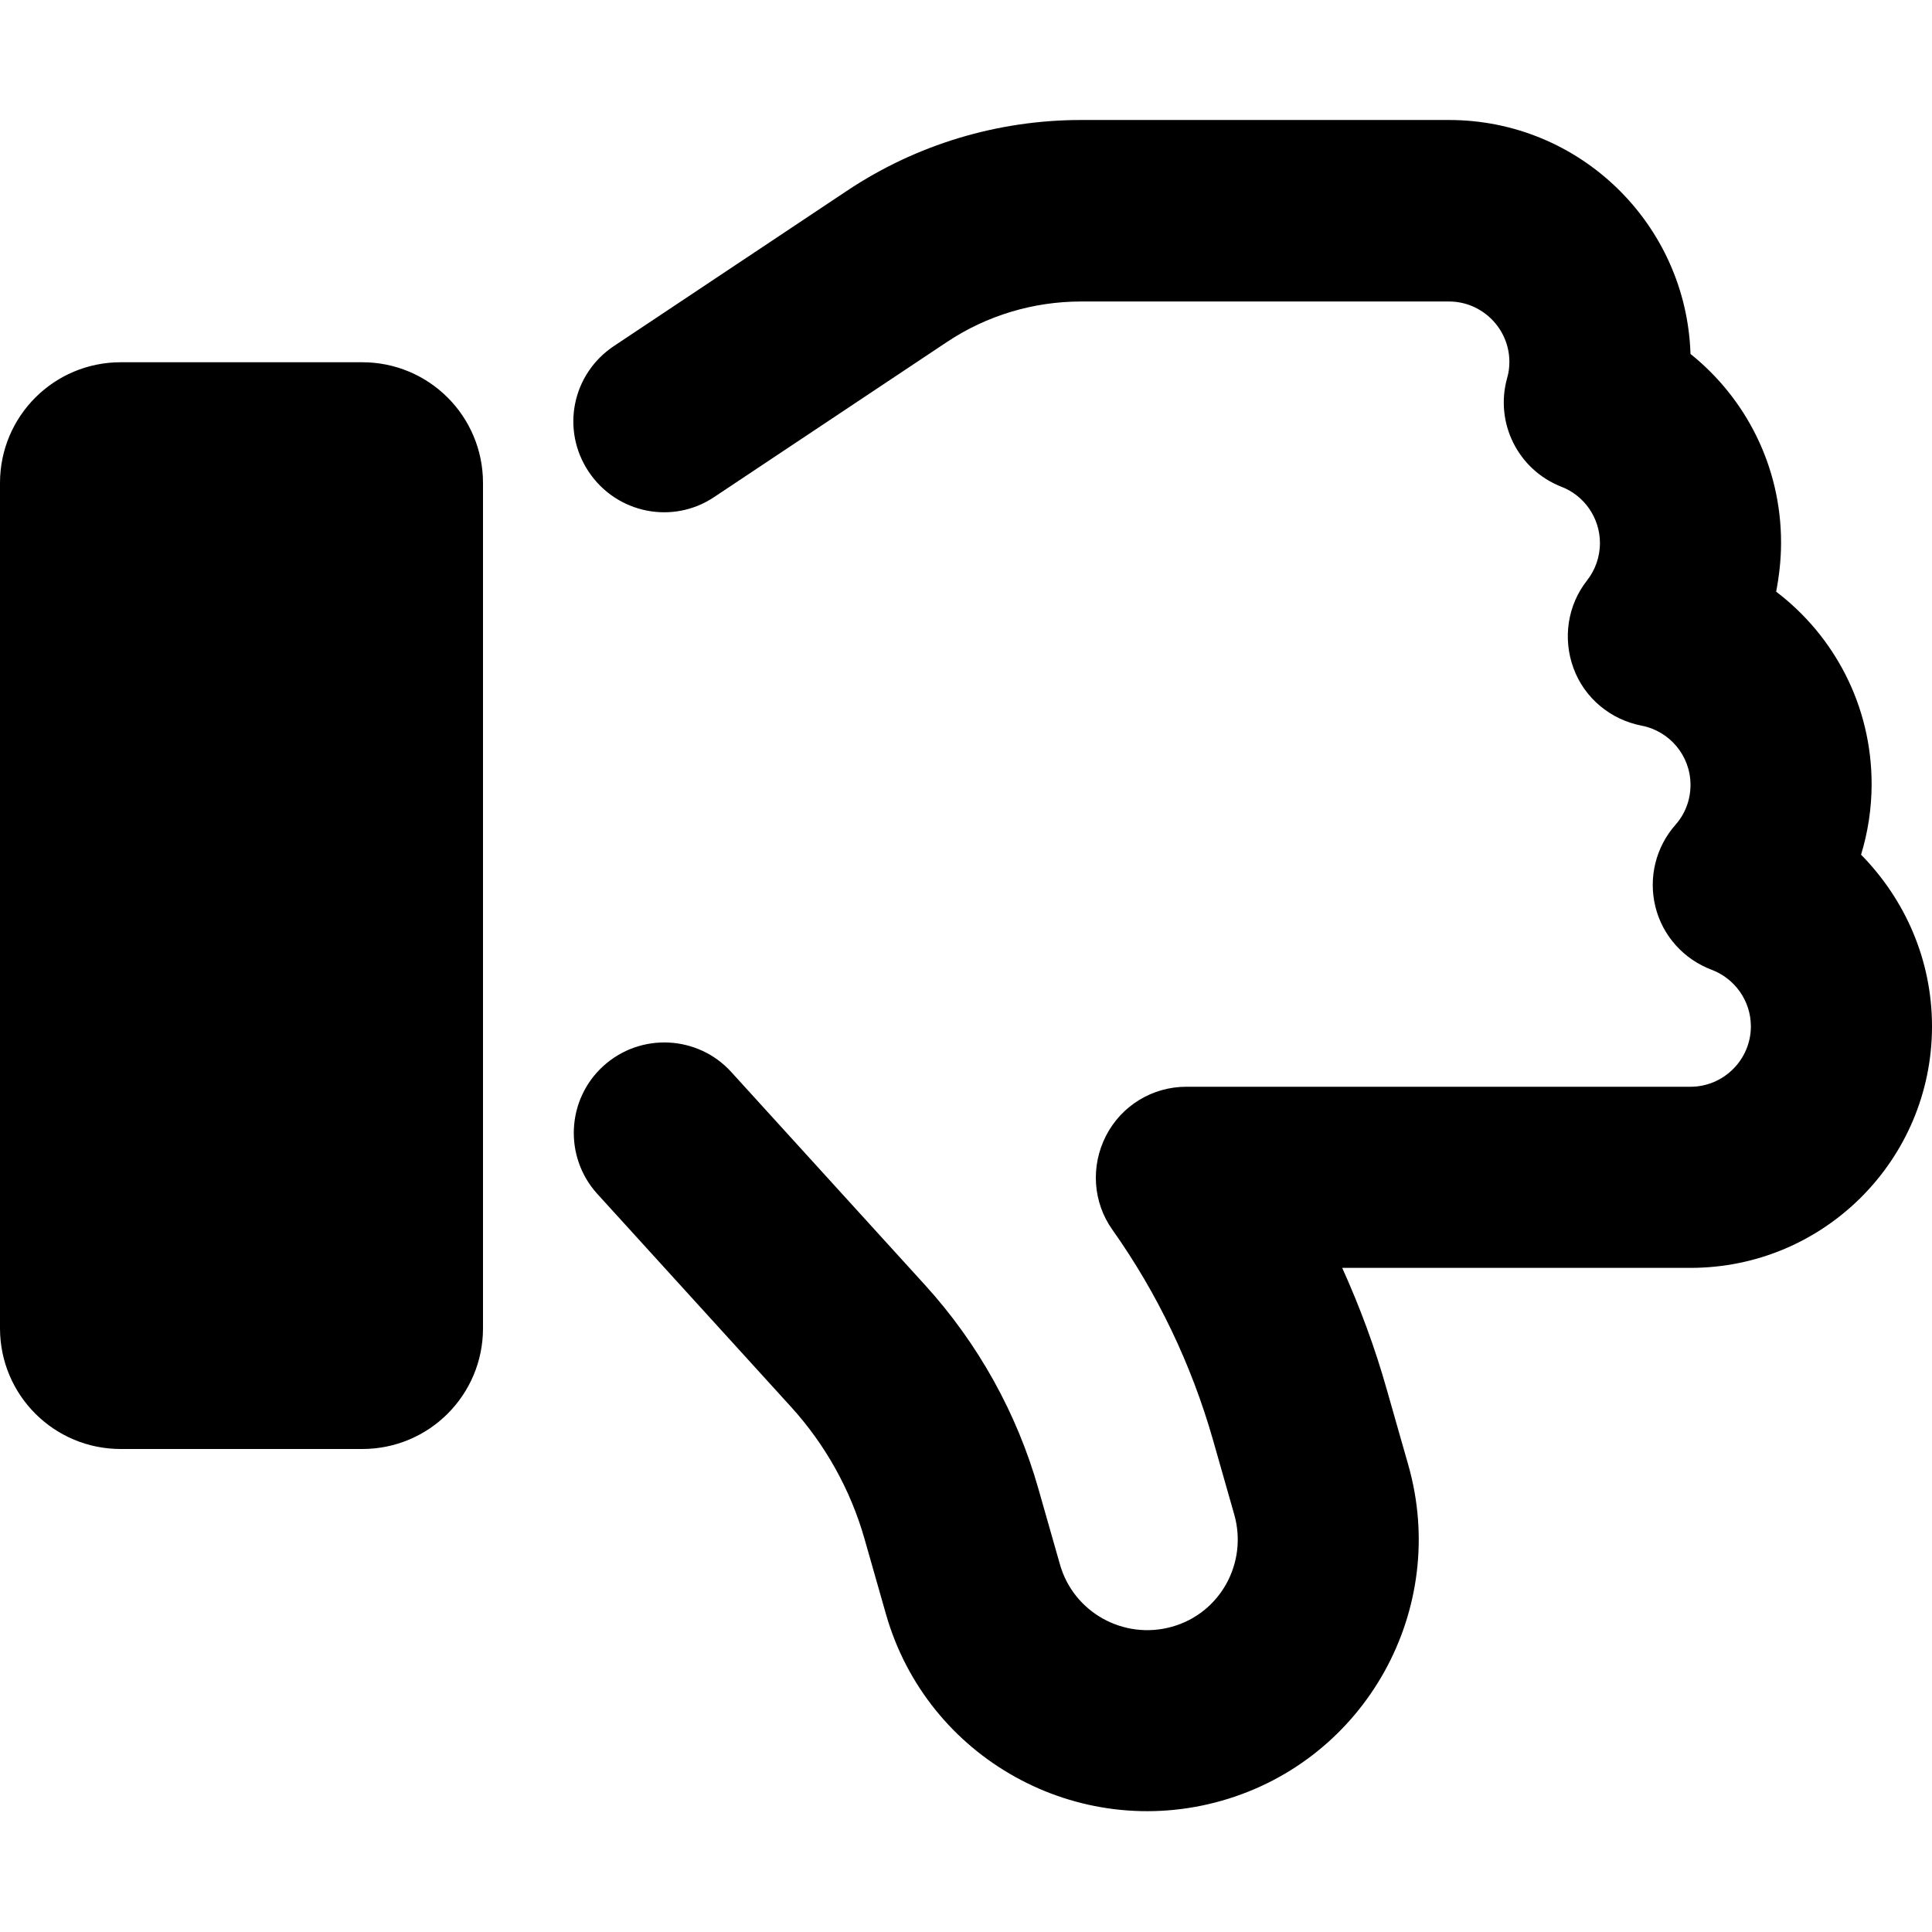
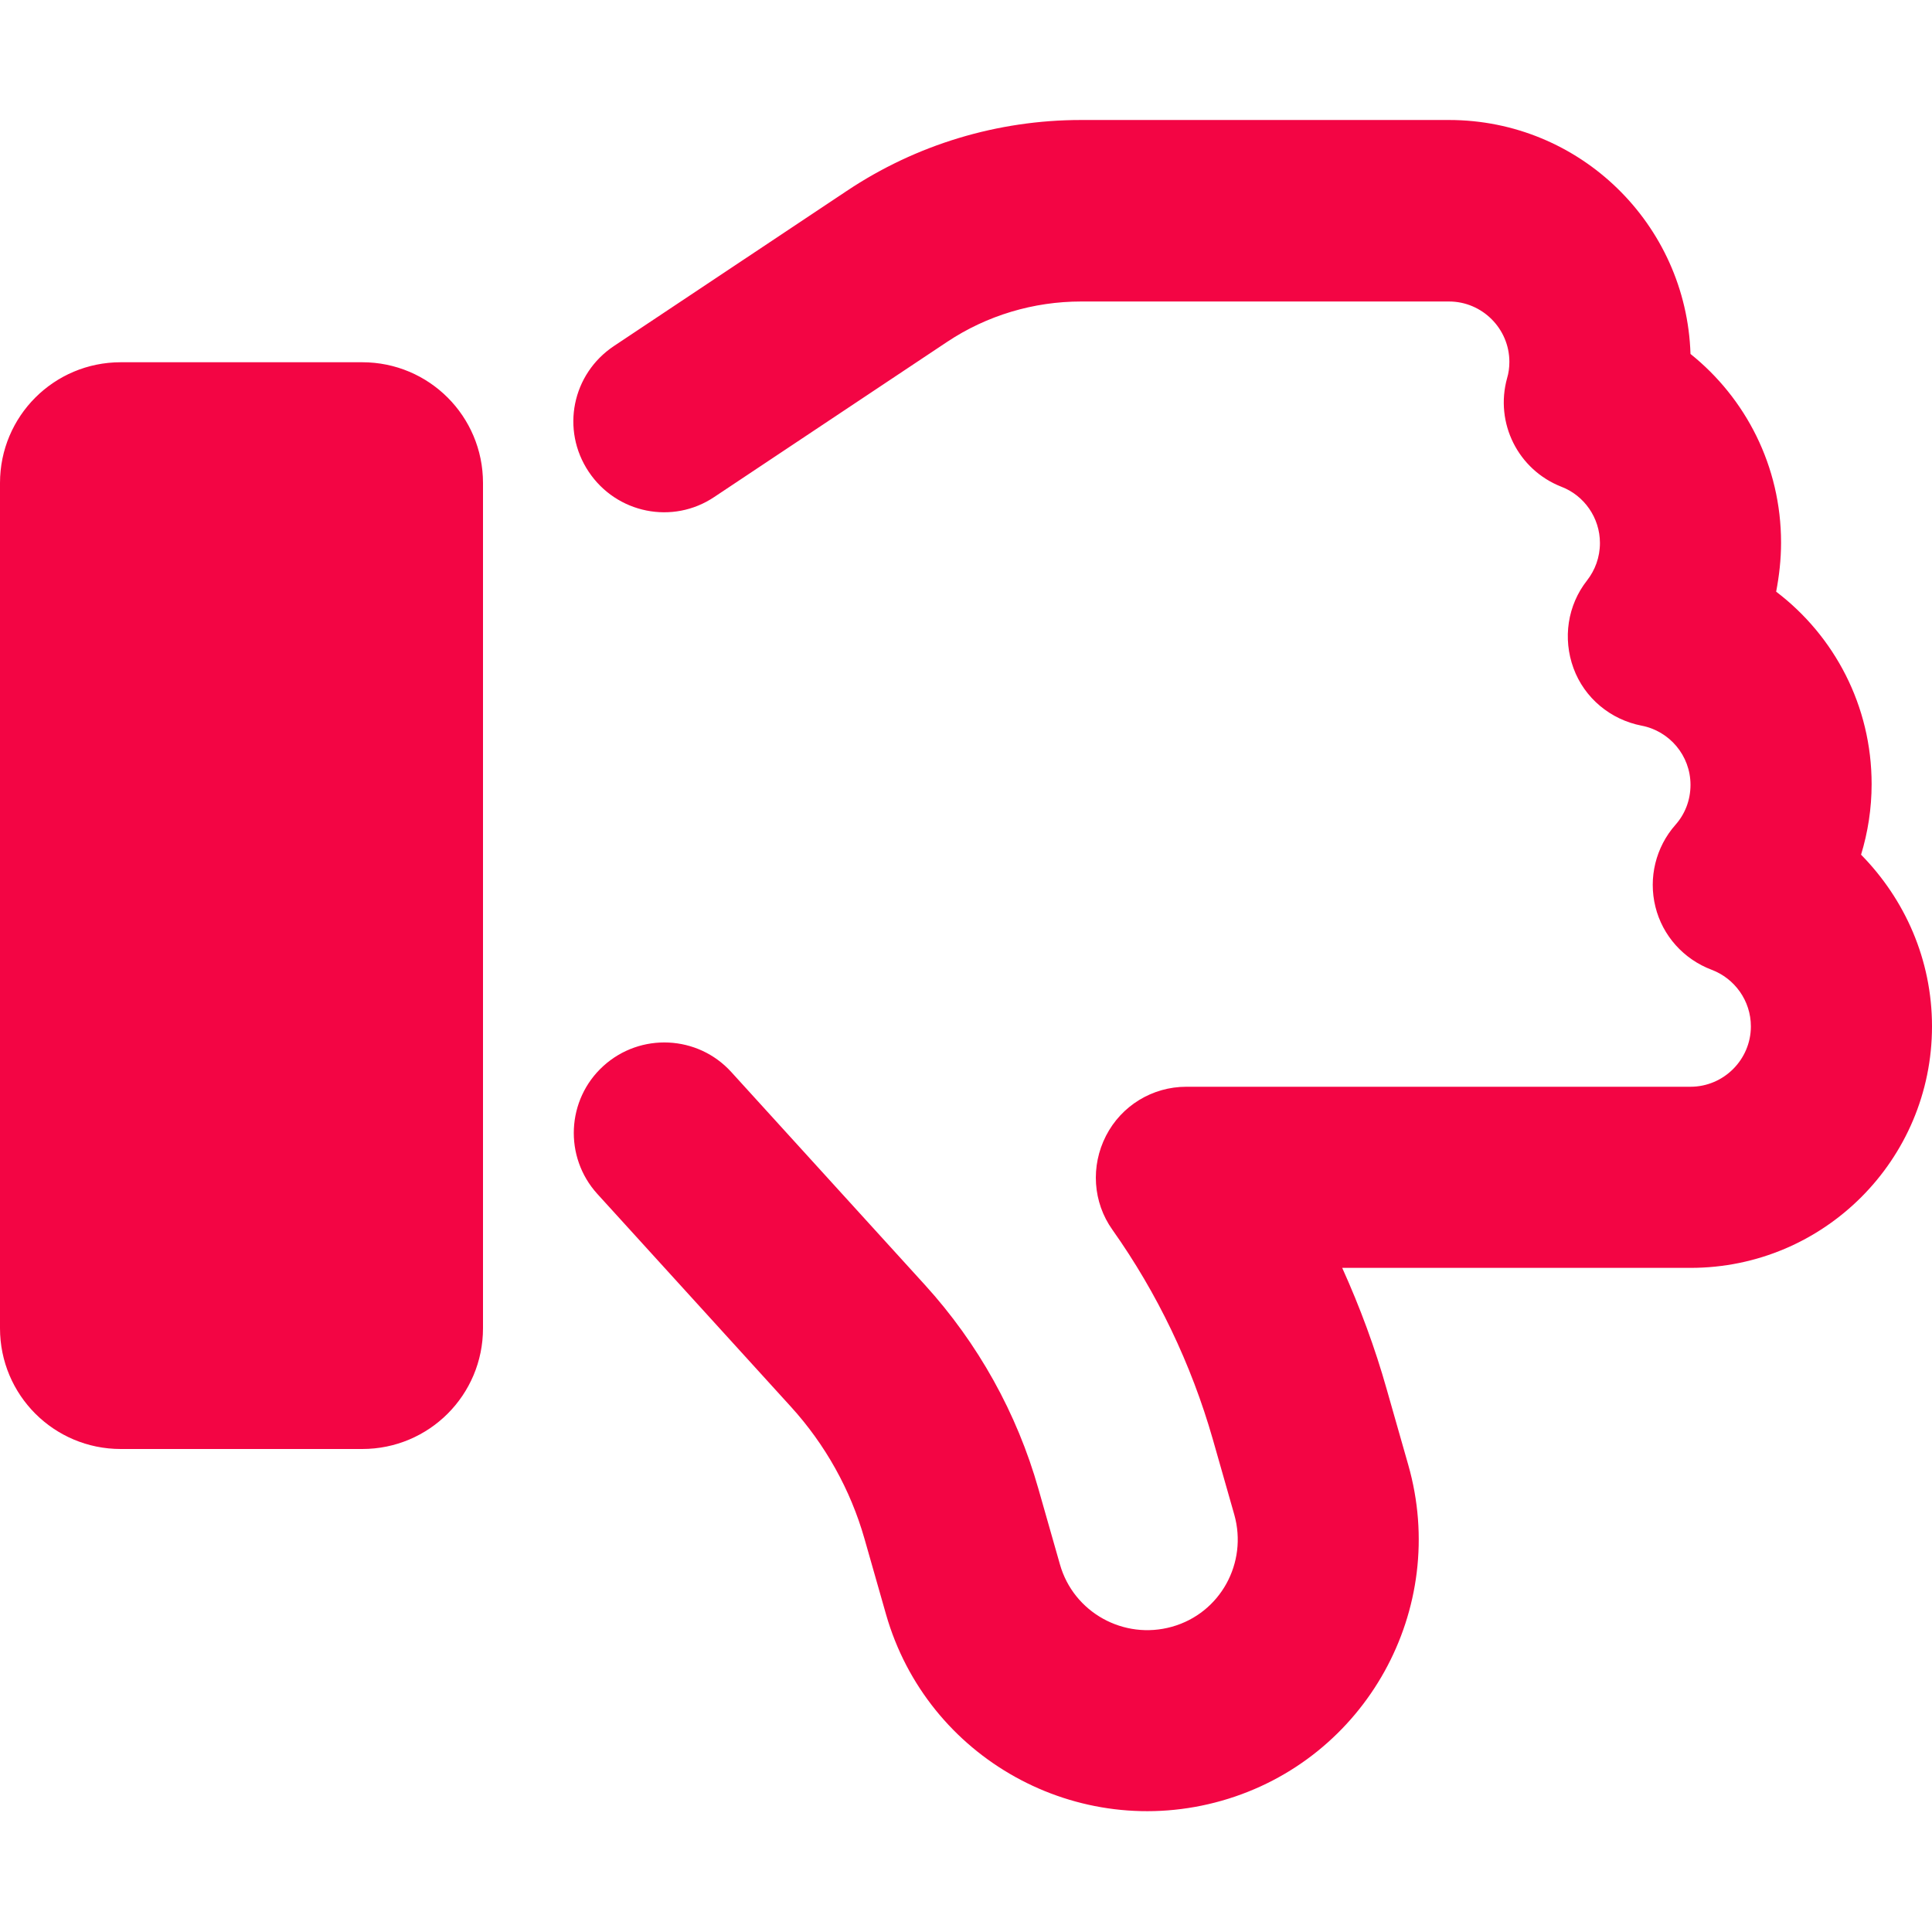
- <svg xmlns="http://www.w3.org/2000/svg" viewBox="0 0 512 512">
+ <svg xmlns="http://www.w3.org/2000/svg" fill="#f30544" viewBox="0 0 512 512">
  <path d="M323.8 477.2c-38.2 10.9-78.1-11.2-89-49.4l-5.7-20c-3.7-13-10.4-25-19.5-35l-51.3-56.4c-8.9-9.8-8.2-25 1.6-33.9s25-8.2 33.9 1.6l51.3 56.4c14.1 15.5 24.4 34 30.1 54.1l5.7 20c3.6 12.7 16.9 20.1 29.7 16.5s20.1-16.9 16.5-29.7l-5.7-20c-5.7-19.9-14.7-38.7-26.6-55.5c-5.2-7.3-5.8-16.9-1.7-24.9s12.3-13 21.3-13L448 288c8.8 0 16-7.2 16-16c0-6.8-4.3-12.7-10.4-15c-7.4-2.8-13-9-14.9-16.7s.1-15.8 5.3-21.7c2.5-2.8 4-6.5 4-10.6c0-7.8-5.6-14.3-13-15.7c-8.2-1.6-15.1-7.3-18-15.2s-1.6-16.7 3.6-23.3c2.1-2.7 3.4-6.1 3.4-9.9c0-6.7-4.2-12.6-10.2-14.9c-11.5-4.5-17.7-16.9-14.4-28.8c.4-1.3 .6-2.8 .6-4.3c0-8.8-7.2-16-16-16H286.5c-12.6 0-25 3.7-35.5 10.7l-61.7 41.1c-11 7.4-25.9 4.4-33.3-6.7s-4.4-25.9 6.7-33.3l61.7-41.1c18.4-12.3 40-18.8 62.1-18.8H384c34.7 0 62.9 27.6 64 62c14.6 11.7 24 29.7 24 50c0 4.5-.5 8.8-1.3 13c15.4 11.7 25.3 30.2 25.3 51c0 6.5-1 12.8-2.8 18.7C504.8 238.3 512 254.3 512 272c0 35.3-28.6 64-64 64l-92.3 0c4.7 10.4 8.7 21.2 11.8 32.2l5.7 20c10.9 38.2-11.2 78.1-49.4 89zM32 384c-17.7 0-32-14.3-32-32V128c0-17.7 14.3-32 32-32H96c17.7 0 32 14.3 32 32V352c0 17.7-14.3 32-32 32H32z" />
</svg>
